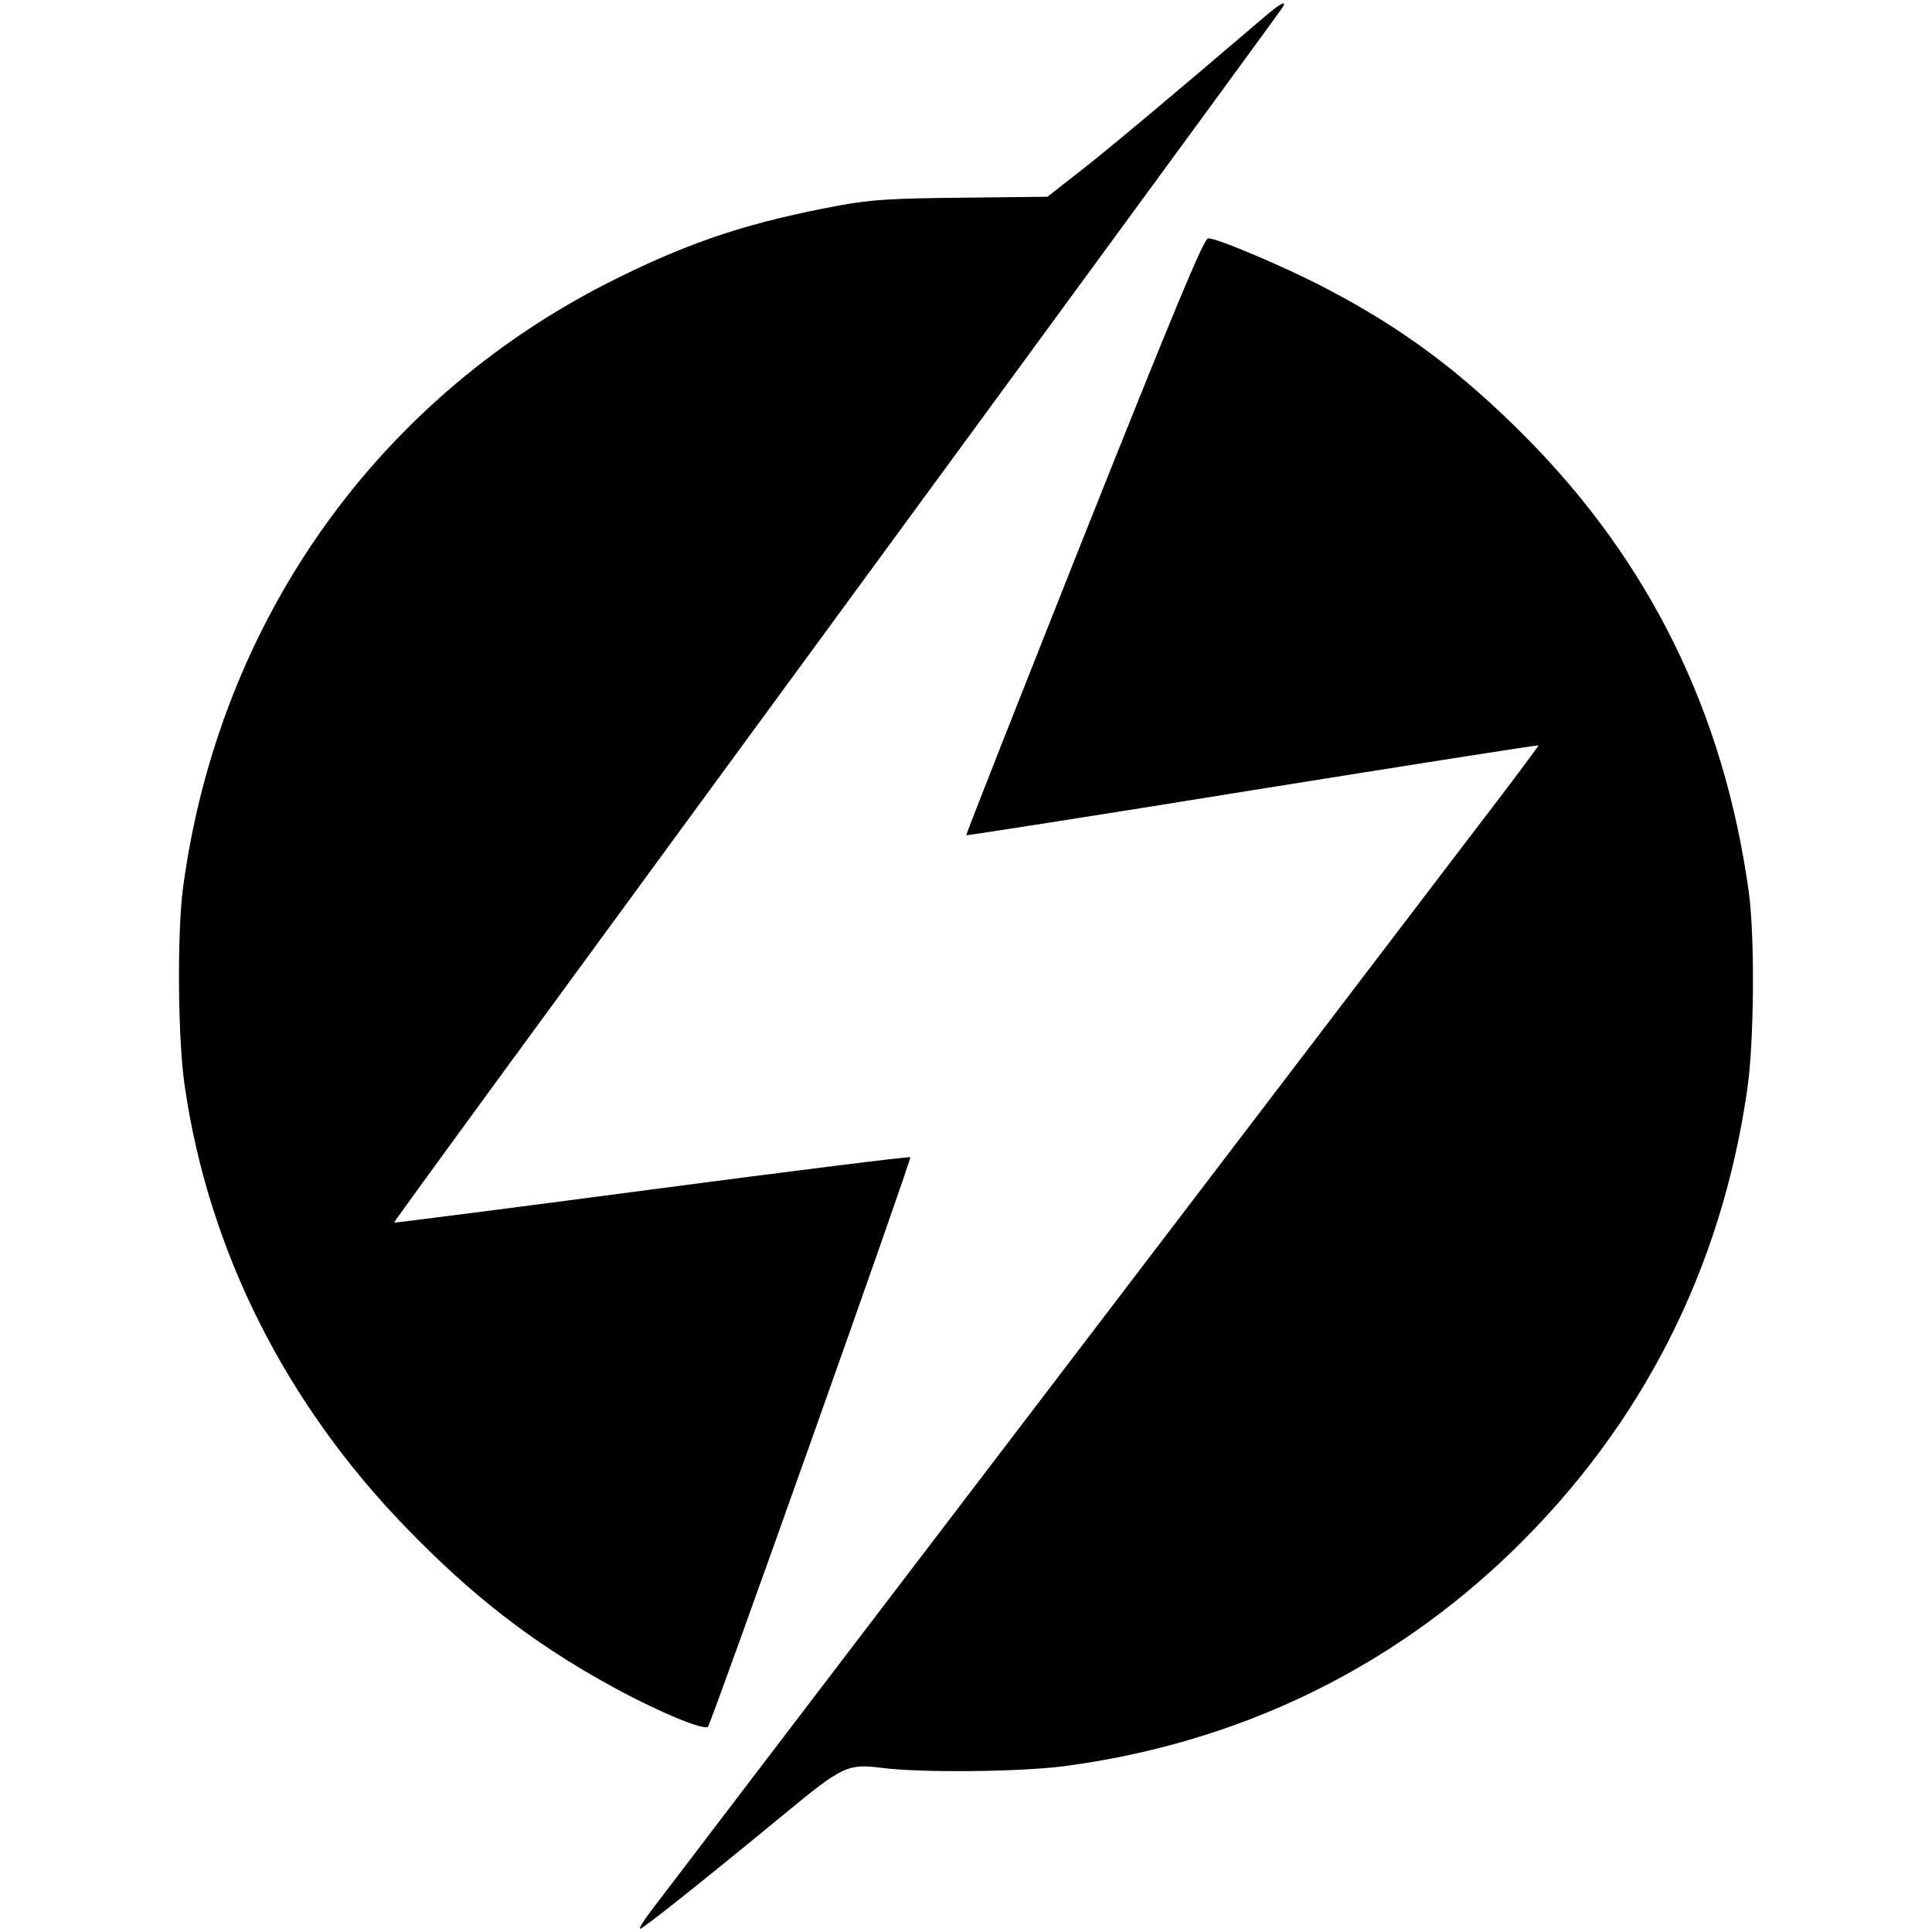
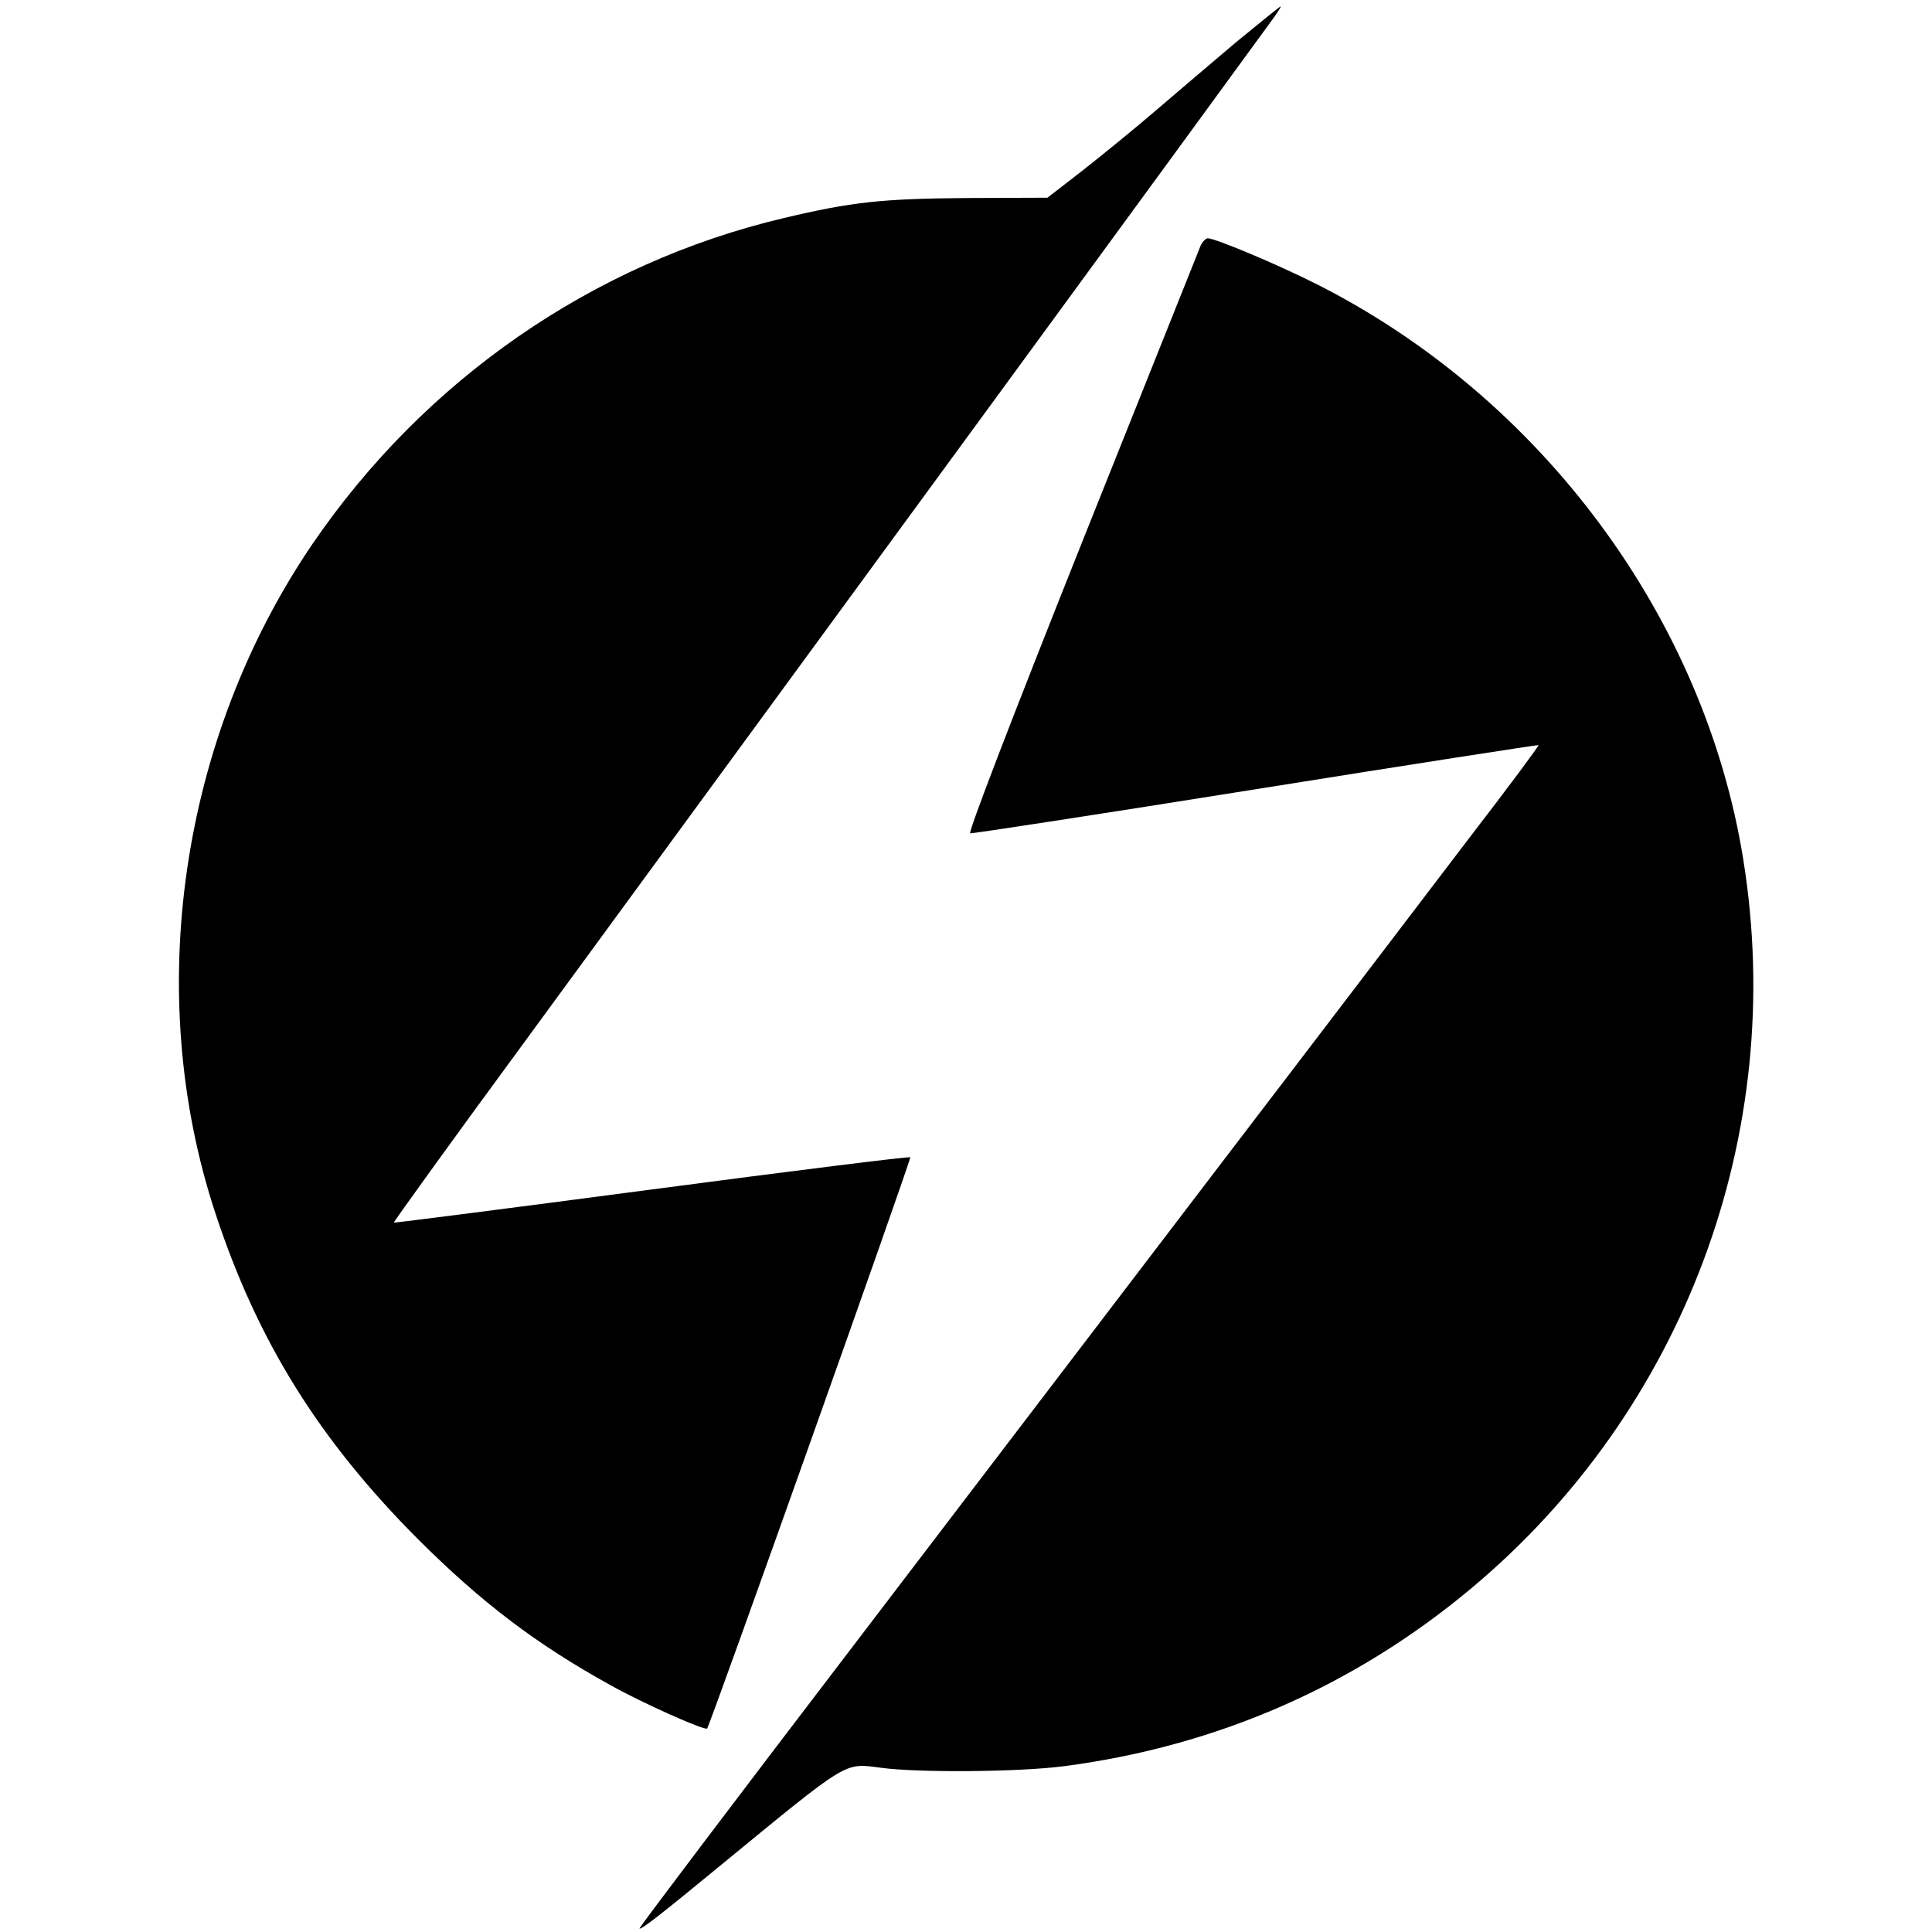
<svg xmlns="http://www.w3.org/2000/svg" version="1.0" width="600pt" height="600pt" viewBox="0 0 600 600" preserveAspectRatio="xMidYMid meet">
  <g transform="translate(0,600) scale(0.1,-0.1)" fill="#000000" stroke="none">
-     <path d="M3925 5946 c-301 -257 -478 -405 -566 -474 l-106 -83 -264 -3 c-219 -2 -284 -6 -382 -24 -270 -50 -451 -108 -682 -222 -747 -365 -1246 -1065 -1357 -1900 -18 -141 -16 -470 6 -615 74 -508 312 -982 686 -1368 203 -210 389 -355 625 -486 149 -83 304 -148 314 -133 16 27 633 1763 628 1768 -3 3 -364 -42 -803 -100 -439 -58 -799 -104 -800 -103 -2 2 307 425 1916 2621 459 627 839 1145 843 1153 15 24 -7 13 -58 -31z" />
-     <path d="M3366 4334 c-202 -509 -367 -926 -365 -928 2 -1 402 61 889 140 487 78 886 141 888 139 1 -1 -95 -130 -215 -286 -119 -156 -729 -957 -1356 -1779 -627 -822 -1160 -1521 -1184 -1553 -24 -31 -40 -57 -35 -57 9 0 196 149 451 359 177 146 194 154 297 141 121 -16 431 -13 569 5 537 71 1012 299 1394 670 400 389 647 874 727 1430 22 148 24 477 5 615 -77 557 -308 1026 -696 1416 -201 202 -382 336 -618 459 -126 66 -336 155 -365 155 -13 0 -105 -221 -386 -926z" />
+     <path d="M3840 5870 c-72 -61 -184 -156 -248 -211 -65 -56 -167 -139 -228 -187 l-111 -86 -249 -1 c-266 -2 -358 -12 -569 -62 -594 -140 -1117 -503 -1465 -1013 -411 -604 -526 -1397 -301 -2078 131 -398 322 -704 630 -1013 198 -197 365 -324 596 -452 102 -57 293 -142 301 -135 9 9 635 1770 631 1774 -3 3 -364 -42 -803 -100 -439 -58 -799 -104 -801 -103 -1 2 173 244 389 538 870 1188 2206 3014 2335 3192 19 26 33 47 30 47 -2 0 -64 -50 -137 -110z" />
+     <path d="M3729 5238 c-5 -13 -171 -428 -369 -923 -224 -562 -354 -901 -347 -903 7 -1 406 60 887 137 481 77 876 138 878 137 2 -2 -94 -131 -214 -287 -119 -156 -449 -590 -735 -964 -285 -374 -817 -1071 -1182 -1550 -365 -478 -663 -872 -661 -874 4 -5 60 38 247 192 407 334 387 322 503 307 121 -16 431 -13 569 5 474 62 902 249 1265 553 660 552 981 1411 844 2262 -120 750 -626 1434 -1324 1787 -118 60 -316 143 -339 143 -6 0 -16 -10 -22 -22z" />
  </g>
</svg>
